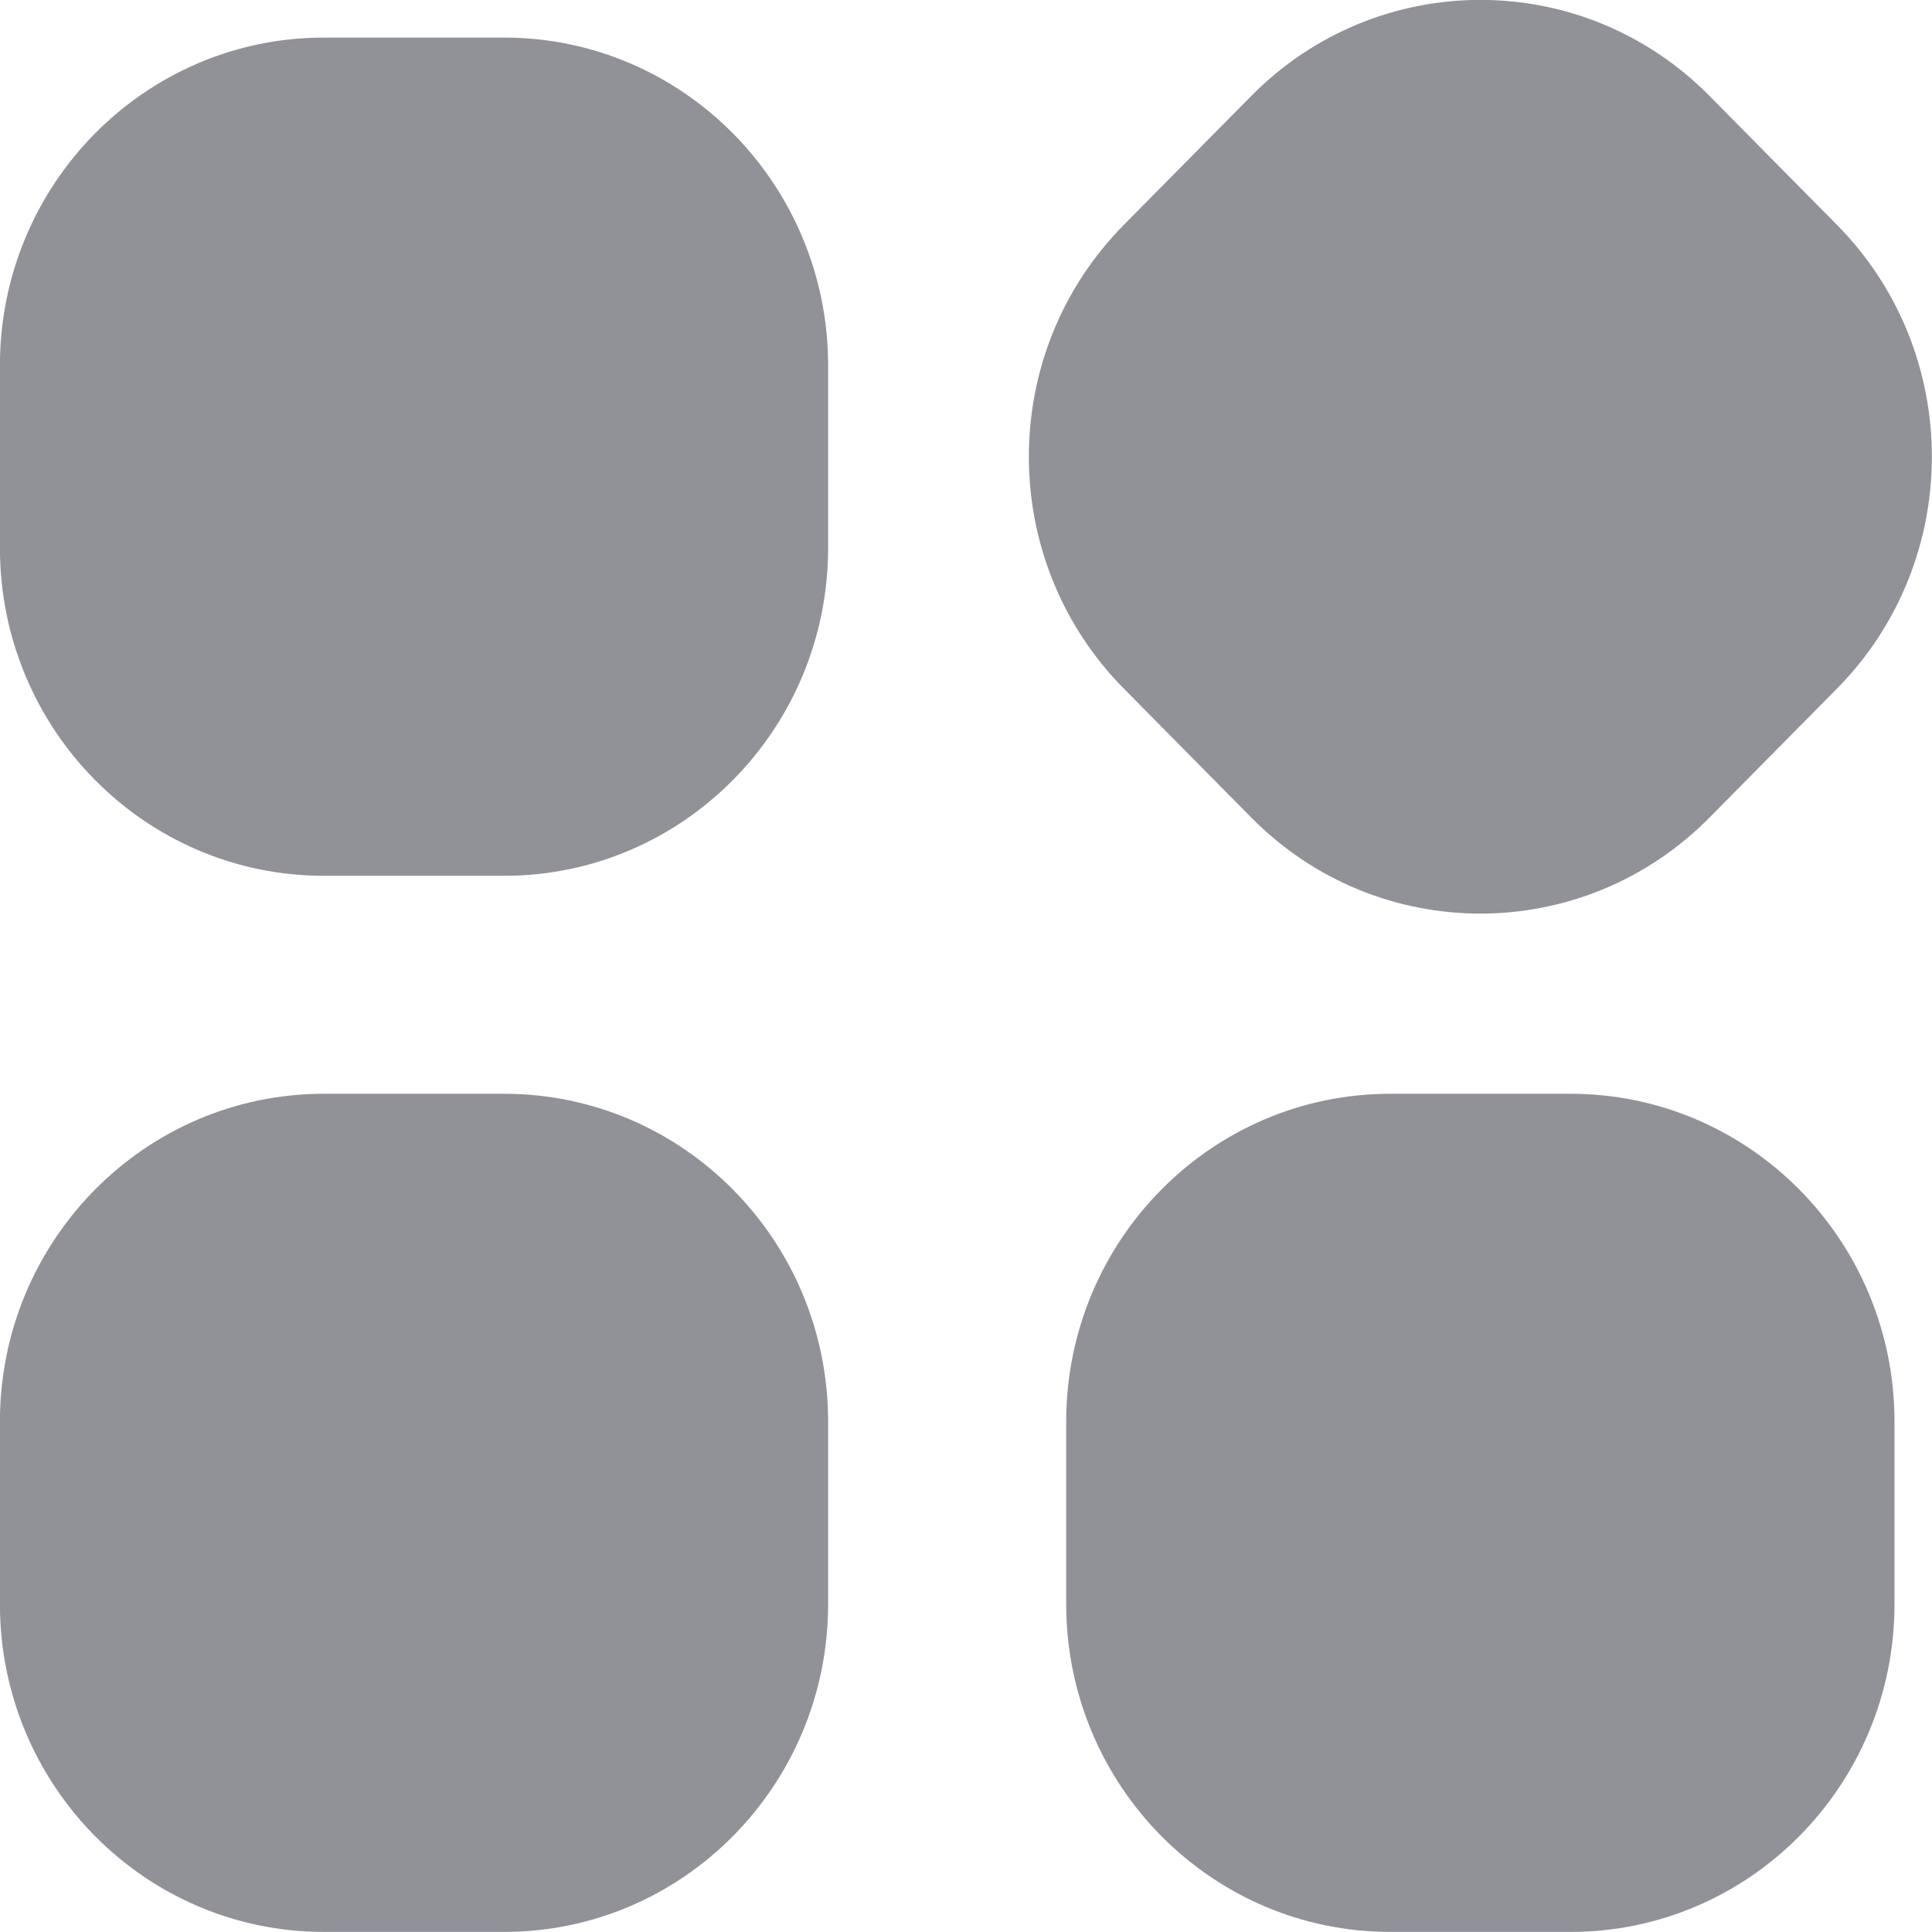
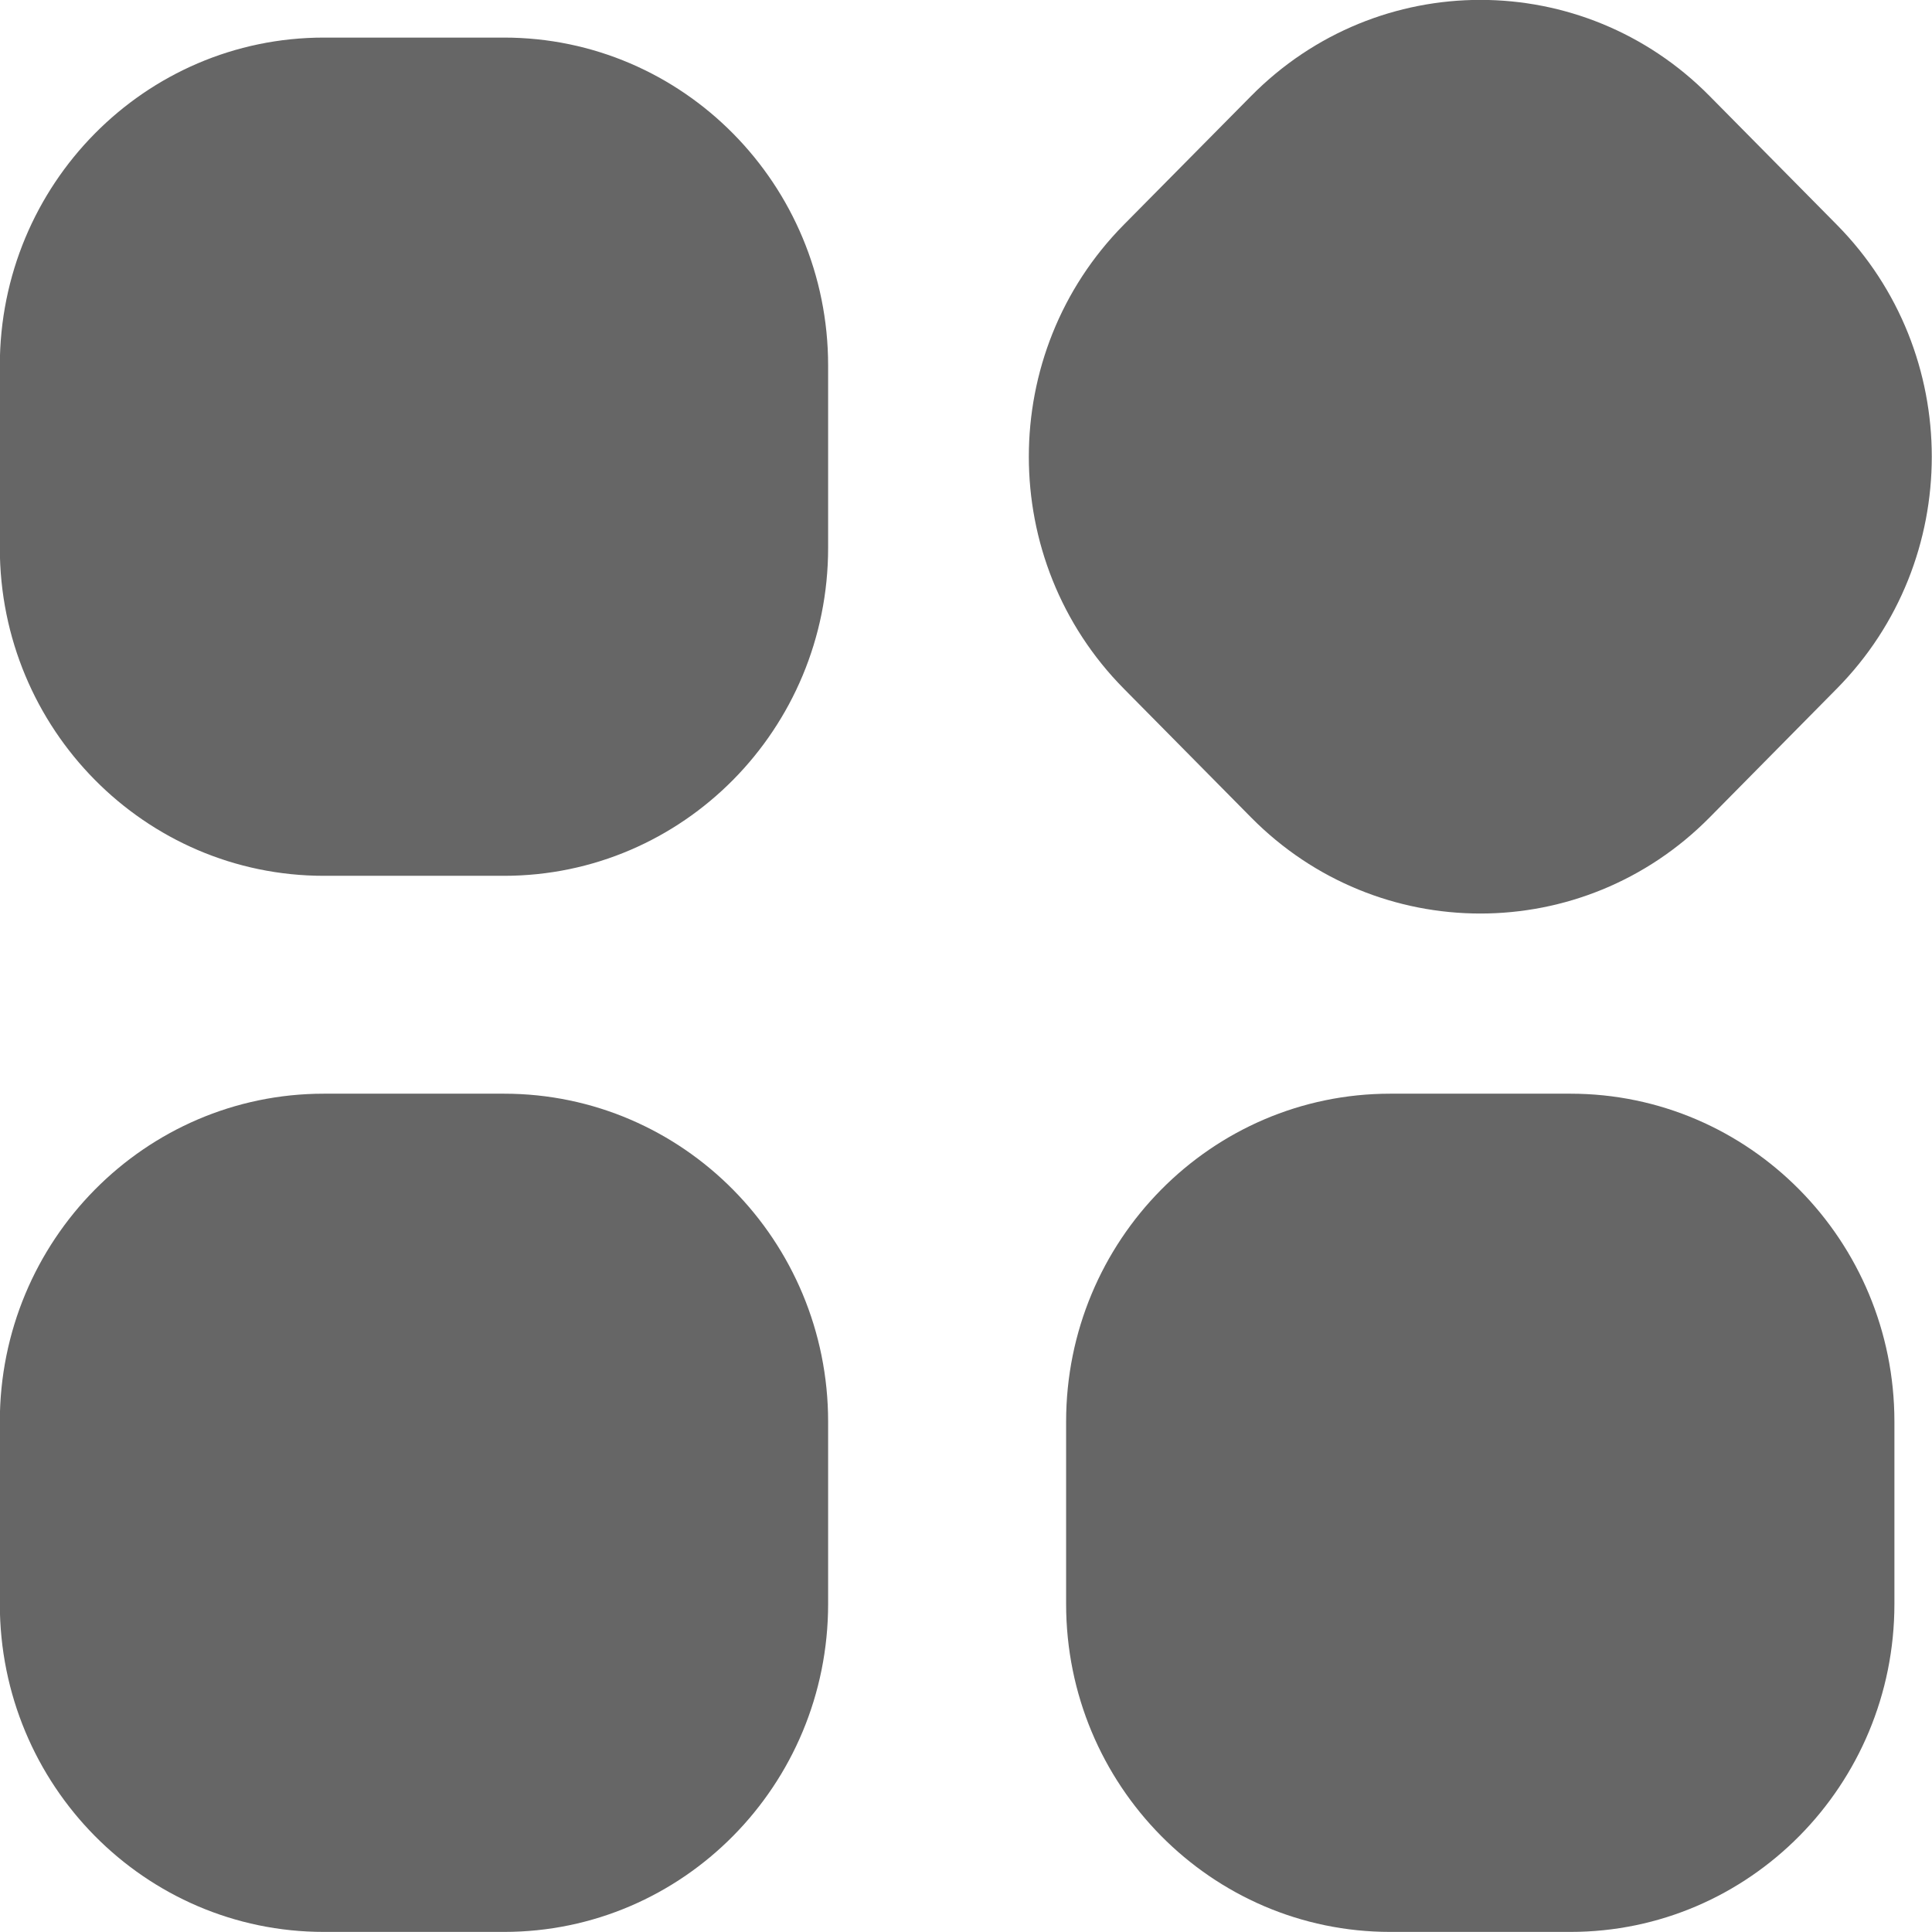
<svg xmlns="http://www.w3.org/2000/svg" width="22px" height="22px">
-   <path fill-rule="evenodd" fill="rgb(145, 145, 152)" d="M20.917,7.842 L19.467,9.309 C18.026,10.768 15.689,10.768 14.248,9.309 L12.798,7.842 C11.355,6.383 11.355,4.018 12.798,2.560 L14.248,1.093 C15.689,-0.366 18.026,-0.366 19.467,1.093 L20.917,2.560 C22.359,4.018 22.359,6.383 20.917,7.842 ZM5.740,21.999 L3.689,21.999 C1.650,21.999 -0.001,20.327 -0.001,18.265 L-0.001,16.189 C-0.001,14.127 1.650,12.455 3.689,12.455 L5.740,12.455 C7.778,12.455 9.430,14.127 9.430,16.189 L9.430,18.265 C9.430,20.327 7.778,21.999 5.740,21.999 ZM5.740,9.973 L3.689,9.973 C1.650,9.973 -0.001,8.301 -0.001,6.238 L-0.001,4.163 C-0.001,2.101 1.650,0.428 3.689,0.428 L5.740,0.428 C7.778,0.428 9.430,2.101 9.430,4.163 L9.430,6.238 C9.430,8.301 7.778,9.973 5.740,9.973 ZM15.832,12.455 L17.883,12.455 C19.921,12.455 21.573,14.127 21.573,16.189 L21.573,18.265 C21.573,20.327 19.921,21.999 17.883,21.999 L15.832,21.999 C13.794,21.999 12.141,20.327 12.141,18.265 L12.141,16.189 C12.141,14.127 13.794,12.455 15.832,12.455 Z" />
+   <path fill-rule="evenodd" fill="rgb(102, 102, 102)" d="M20.916,7.842 L19.467,9.309 C18.026,10.767 15.688,10.767 14.247,9.309 L12.797,7.842 C11.355,6.383 11.355,4.018 12.797,2.559 L14.247,1.093 C15.688,-0.366 18.026,-0.366 19.467,1.093 L20.916,2.559 C22.358,4.018 22.358,6.383 20.916,7.842 ZM5.739,21.999 L3.688,21.999 C1.650,21.999 -0.002,20.327 -0.002,18.264 L-0.002,16.189 C-0.002,14.127 1.650,12.454 3.688,12.454 L5.739,12.454 C7.777,12.454 9.430,14.127 9.430,16.189 L9.430,18.264 C9.430,20.327 7.778,21.999 5.739,21.999 ZM5.739,9.973 L3.688,9.973 C1.650,9.973 -0.002,8.301 -0.002,6.238 L-0.002,4.163 C-0.002,2.100 1.650,0.428 3.688,0.428 L5.739,0.428 C7.777,0.428 9.430,2.100 9.430,4.163 L9.430,6.238 C9.430,8.301 7.778,9.973 5.739,9.973 ZM15.831,12.454 L17.882,12.454 C19.920,12.454 21.572,14.127 21.572,16.189 L21.572,18.264 C21.572,20.327 19.920,21.999 17.882,21.999 L15.831,21.999 C13.793,21.999 12.140,20.327 12.140,18.264 L12.140,16.189 C12.140,14.127 13.793,12.454 15.831,12.454 Z" />
</svg>
